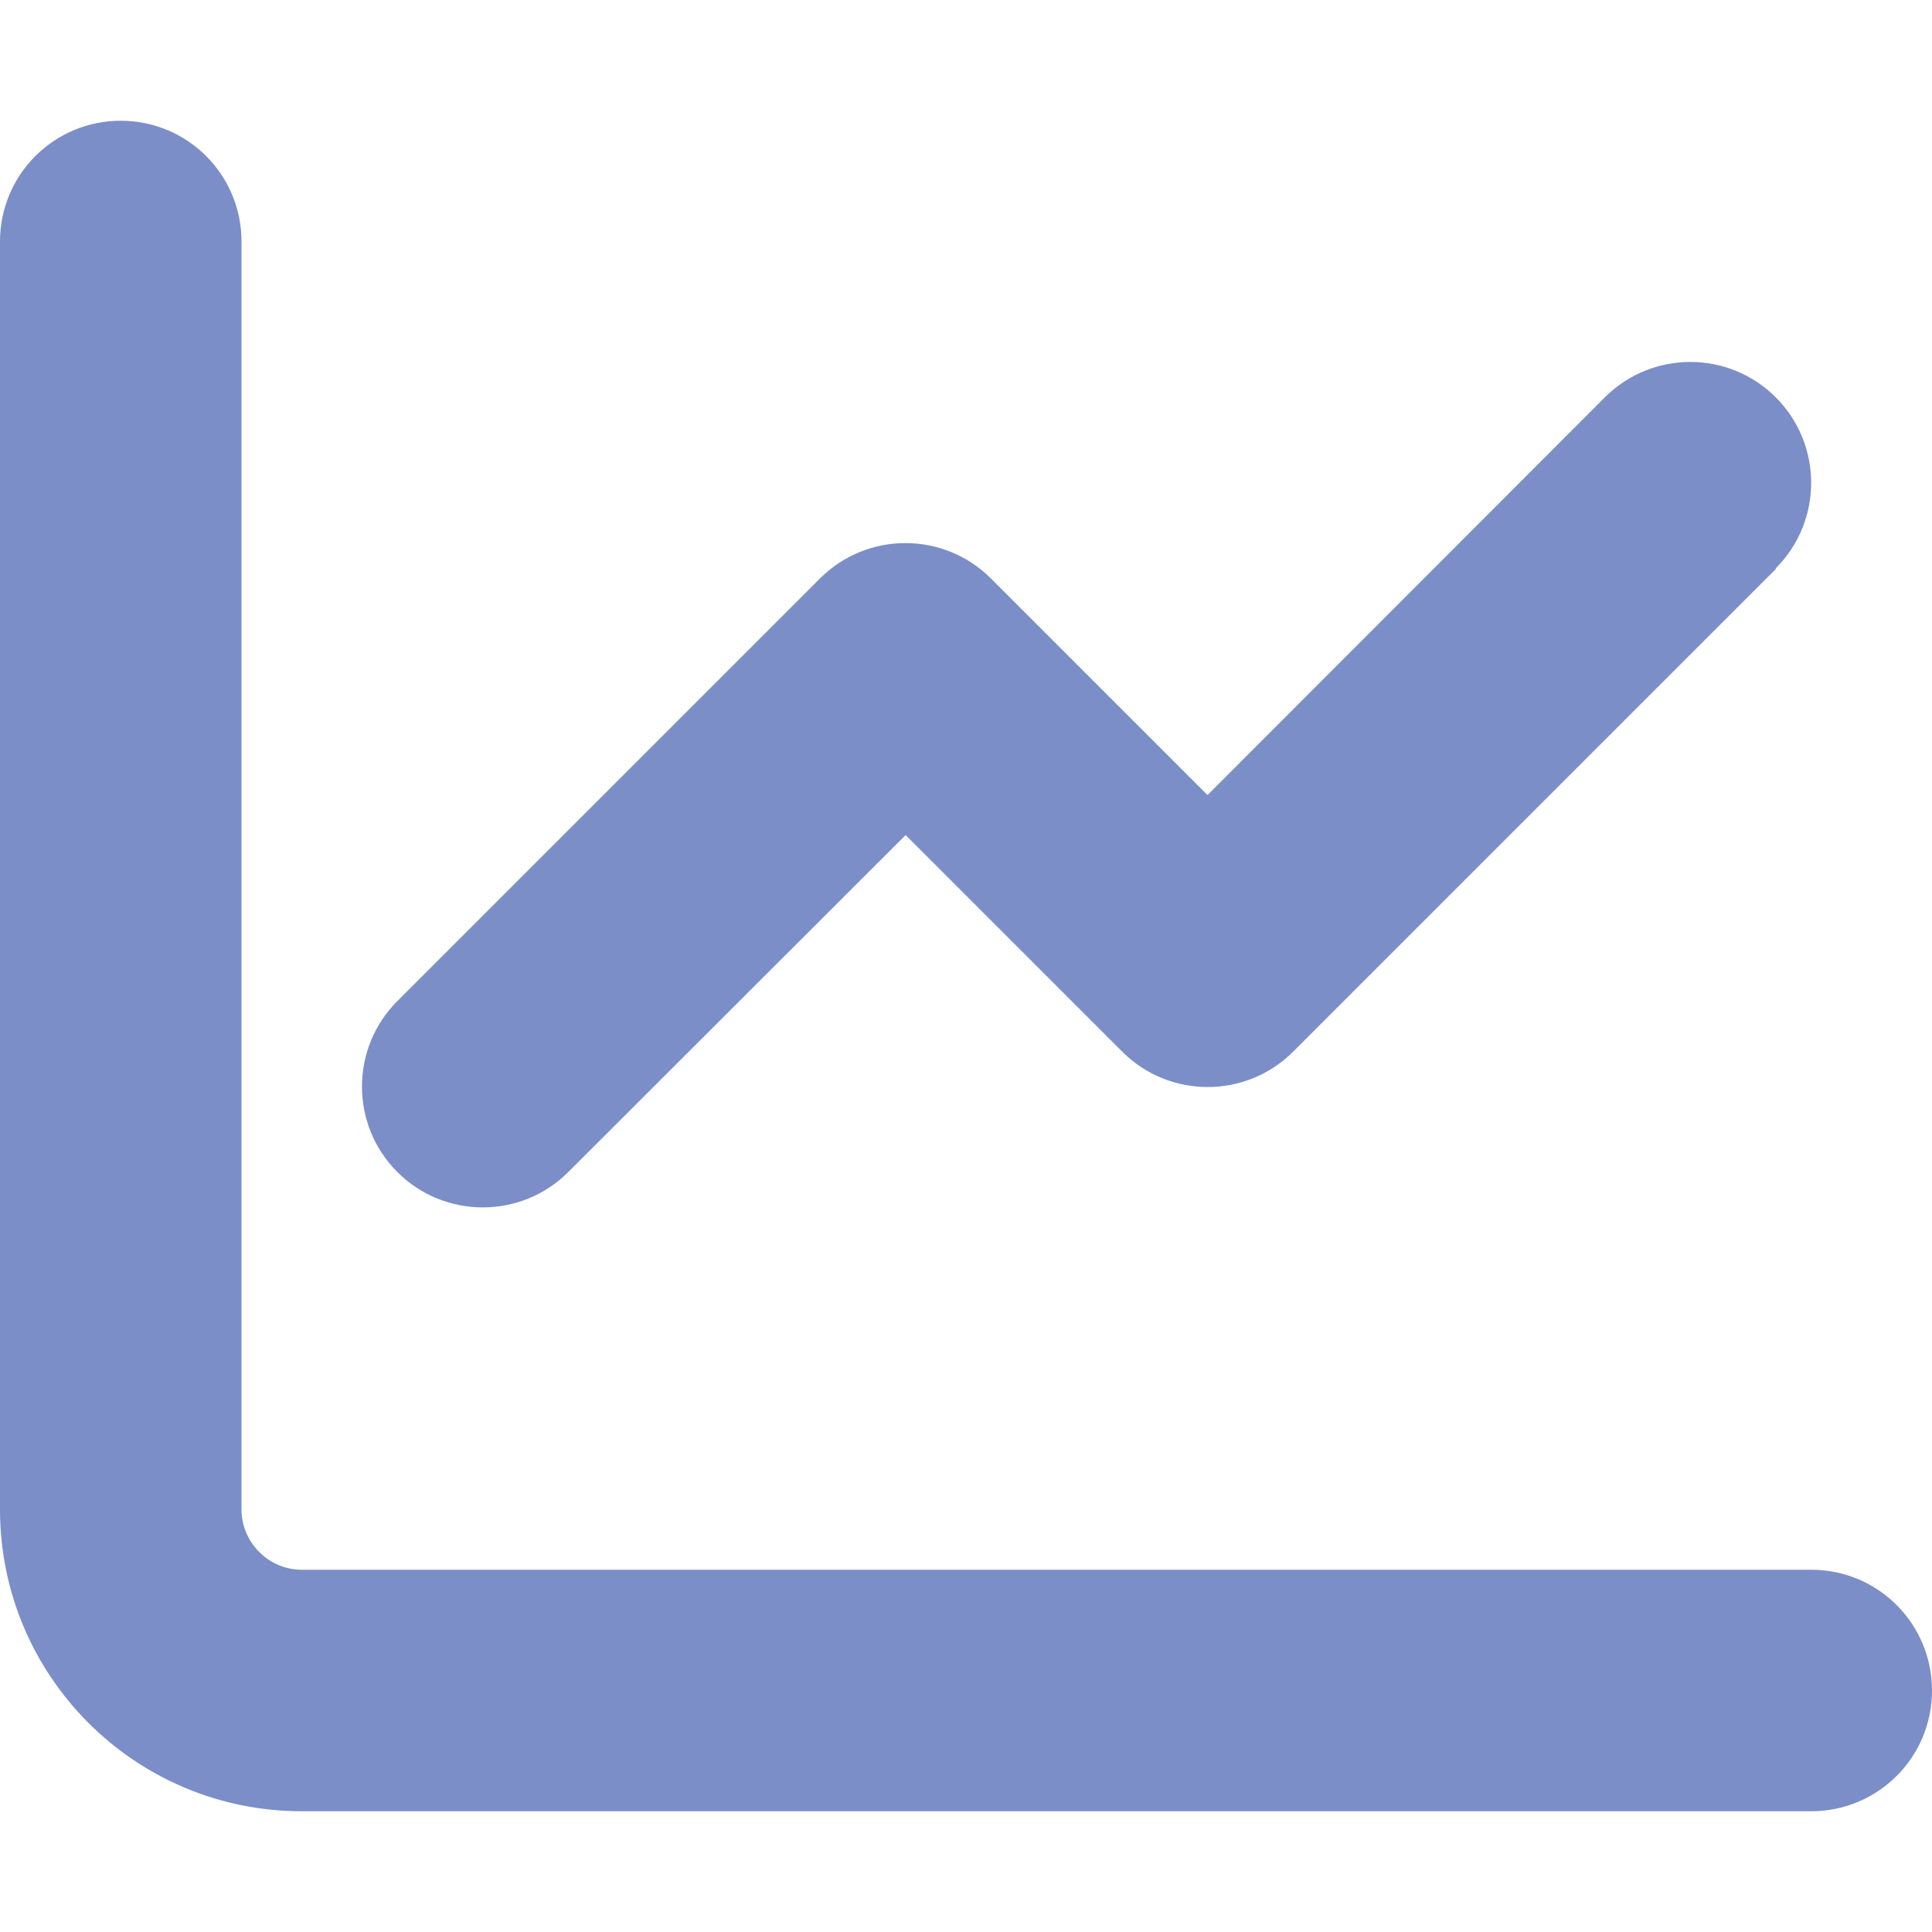
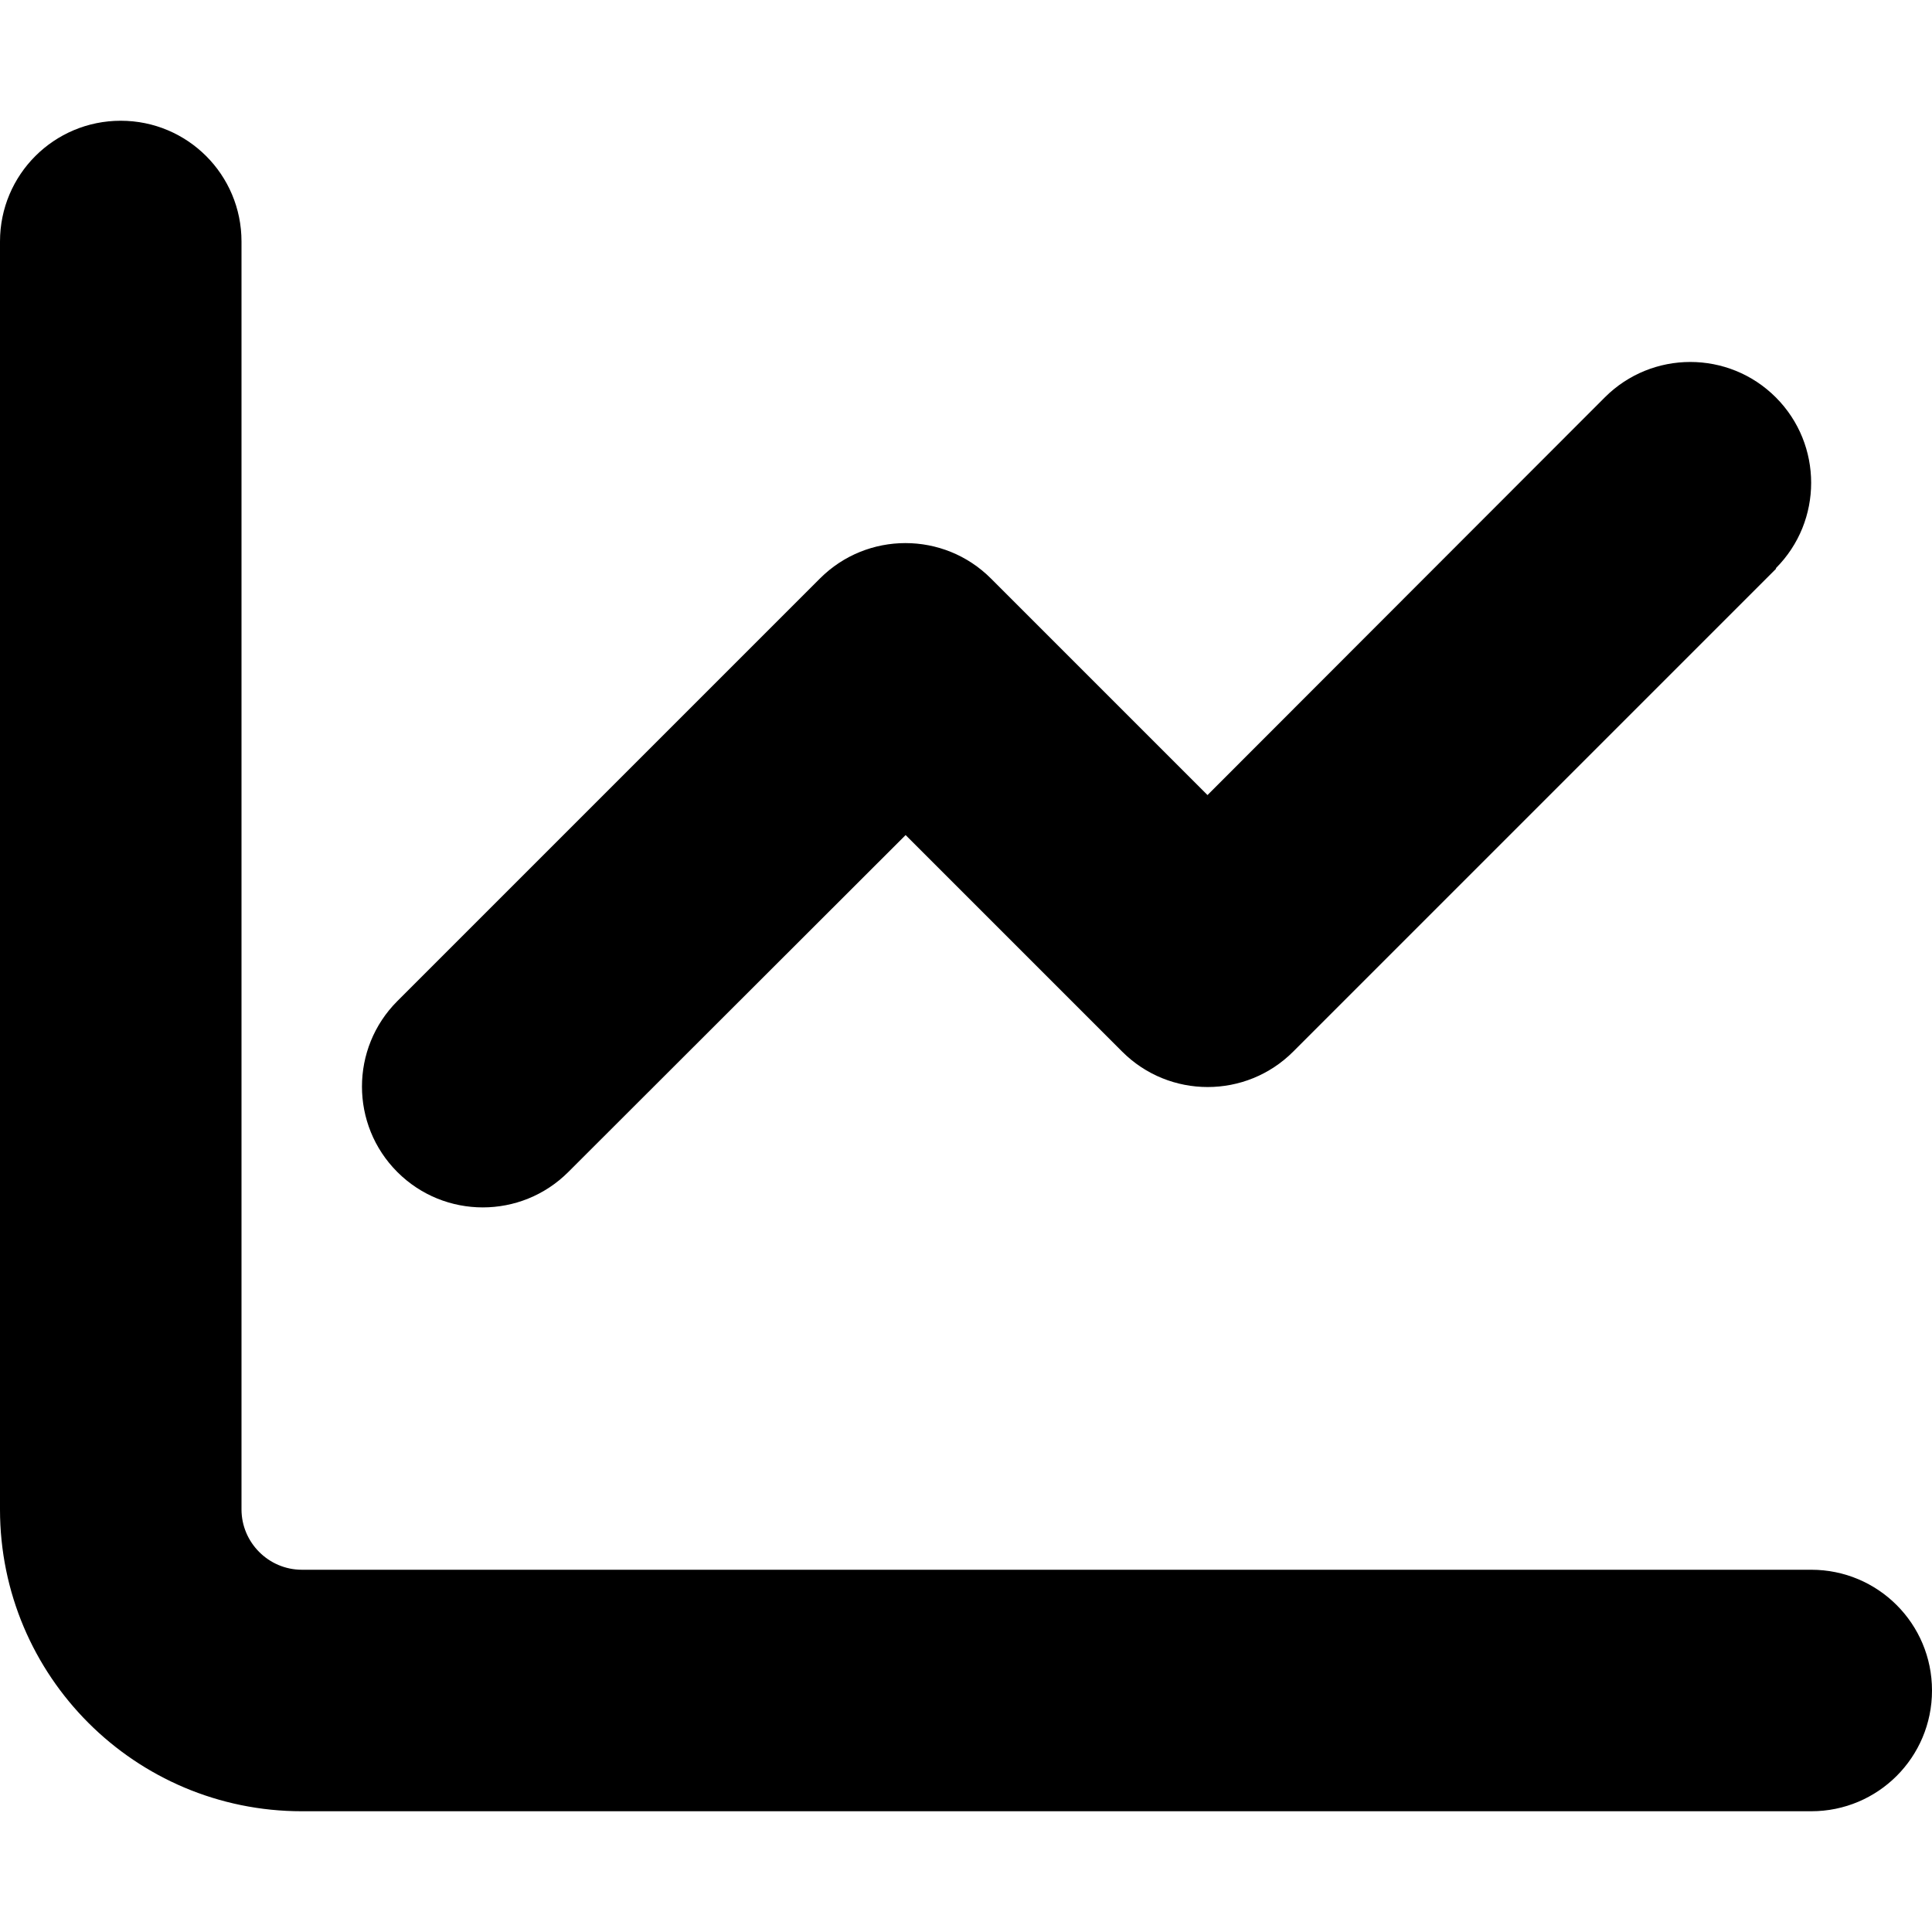
<svg xmlns="http://www.w3.org/2000/svg" height="1em" viewBox="0 0 512 512" fill="none">
-   <path d="M64 64c0-17.7-14.3-32-32-32S0 46.3 0 64V400c0 44.2 35.8 80 80 80H480c17.7 0 32-14.3 32-32s-14.3-32-32-32H80c-8.8 0-16-7.2-16-16V64zm406.6 86.6c12.5-12.5 12.5-32.8 0-45.3s-32.8-12.5-45.3 0L320 210.7l-57.4-57.4c-12.5-12.5-32.8-12.5-45.3 0l-112 112c-12.5 12.5-12.5 32.8 0 45.3s32.8 12.5 45.3 0L240 221.3l57.4 57.4c12.5 12.5 32.8 12.5 45.3 0l128-128z" fill="#7B8EC8" />
+   <path d="M64 64c0-17.7-14.3-32-32-32S0 46.3 0 64V400c0 44.2 35.8 80 80 80H480c17.7 0 32-14.3 32-32s-14.3-32-32-32H80c-8.8 0-16-7.2-16-16V64zm406.6 86.6c12.5-12.5 12.5-32.8 0-45.3s-32.8-12.5-45.3 0L320 210.7l-57.4-57.4c-12.5-12.5-32.8-12.5-45.3 0l-112 112c-12.5 12.5-12.5 32.8 0 45.3s32.8 12.5 45.3 0L240 221.3l57.4 57.4c12.5 12.5 32.8 12.5 45.3 0l128-128z" fill="#000" />
  <defs>
    <clipPath id="clip0_544_17803">
-       <rect width="20" height="20" fill="#7B8EC8" />
+       <rect width="20" height="20" fill="#000" />
    </clipPath>
  </defs>
</svg>
